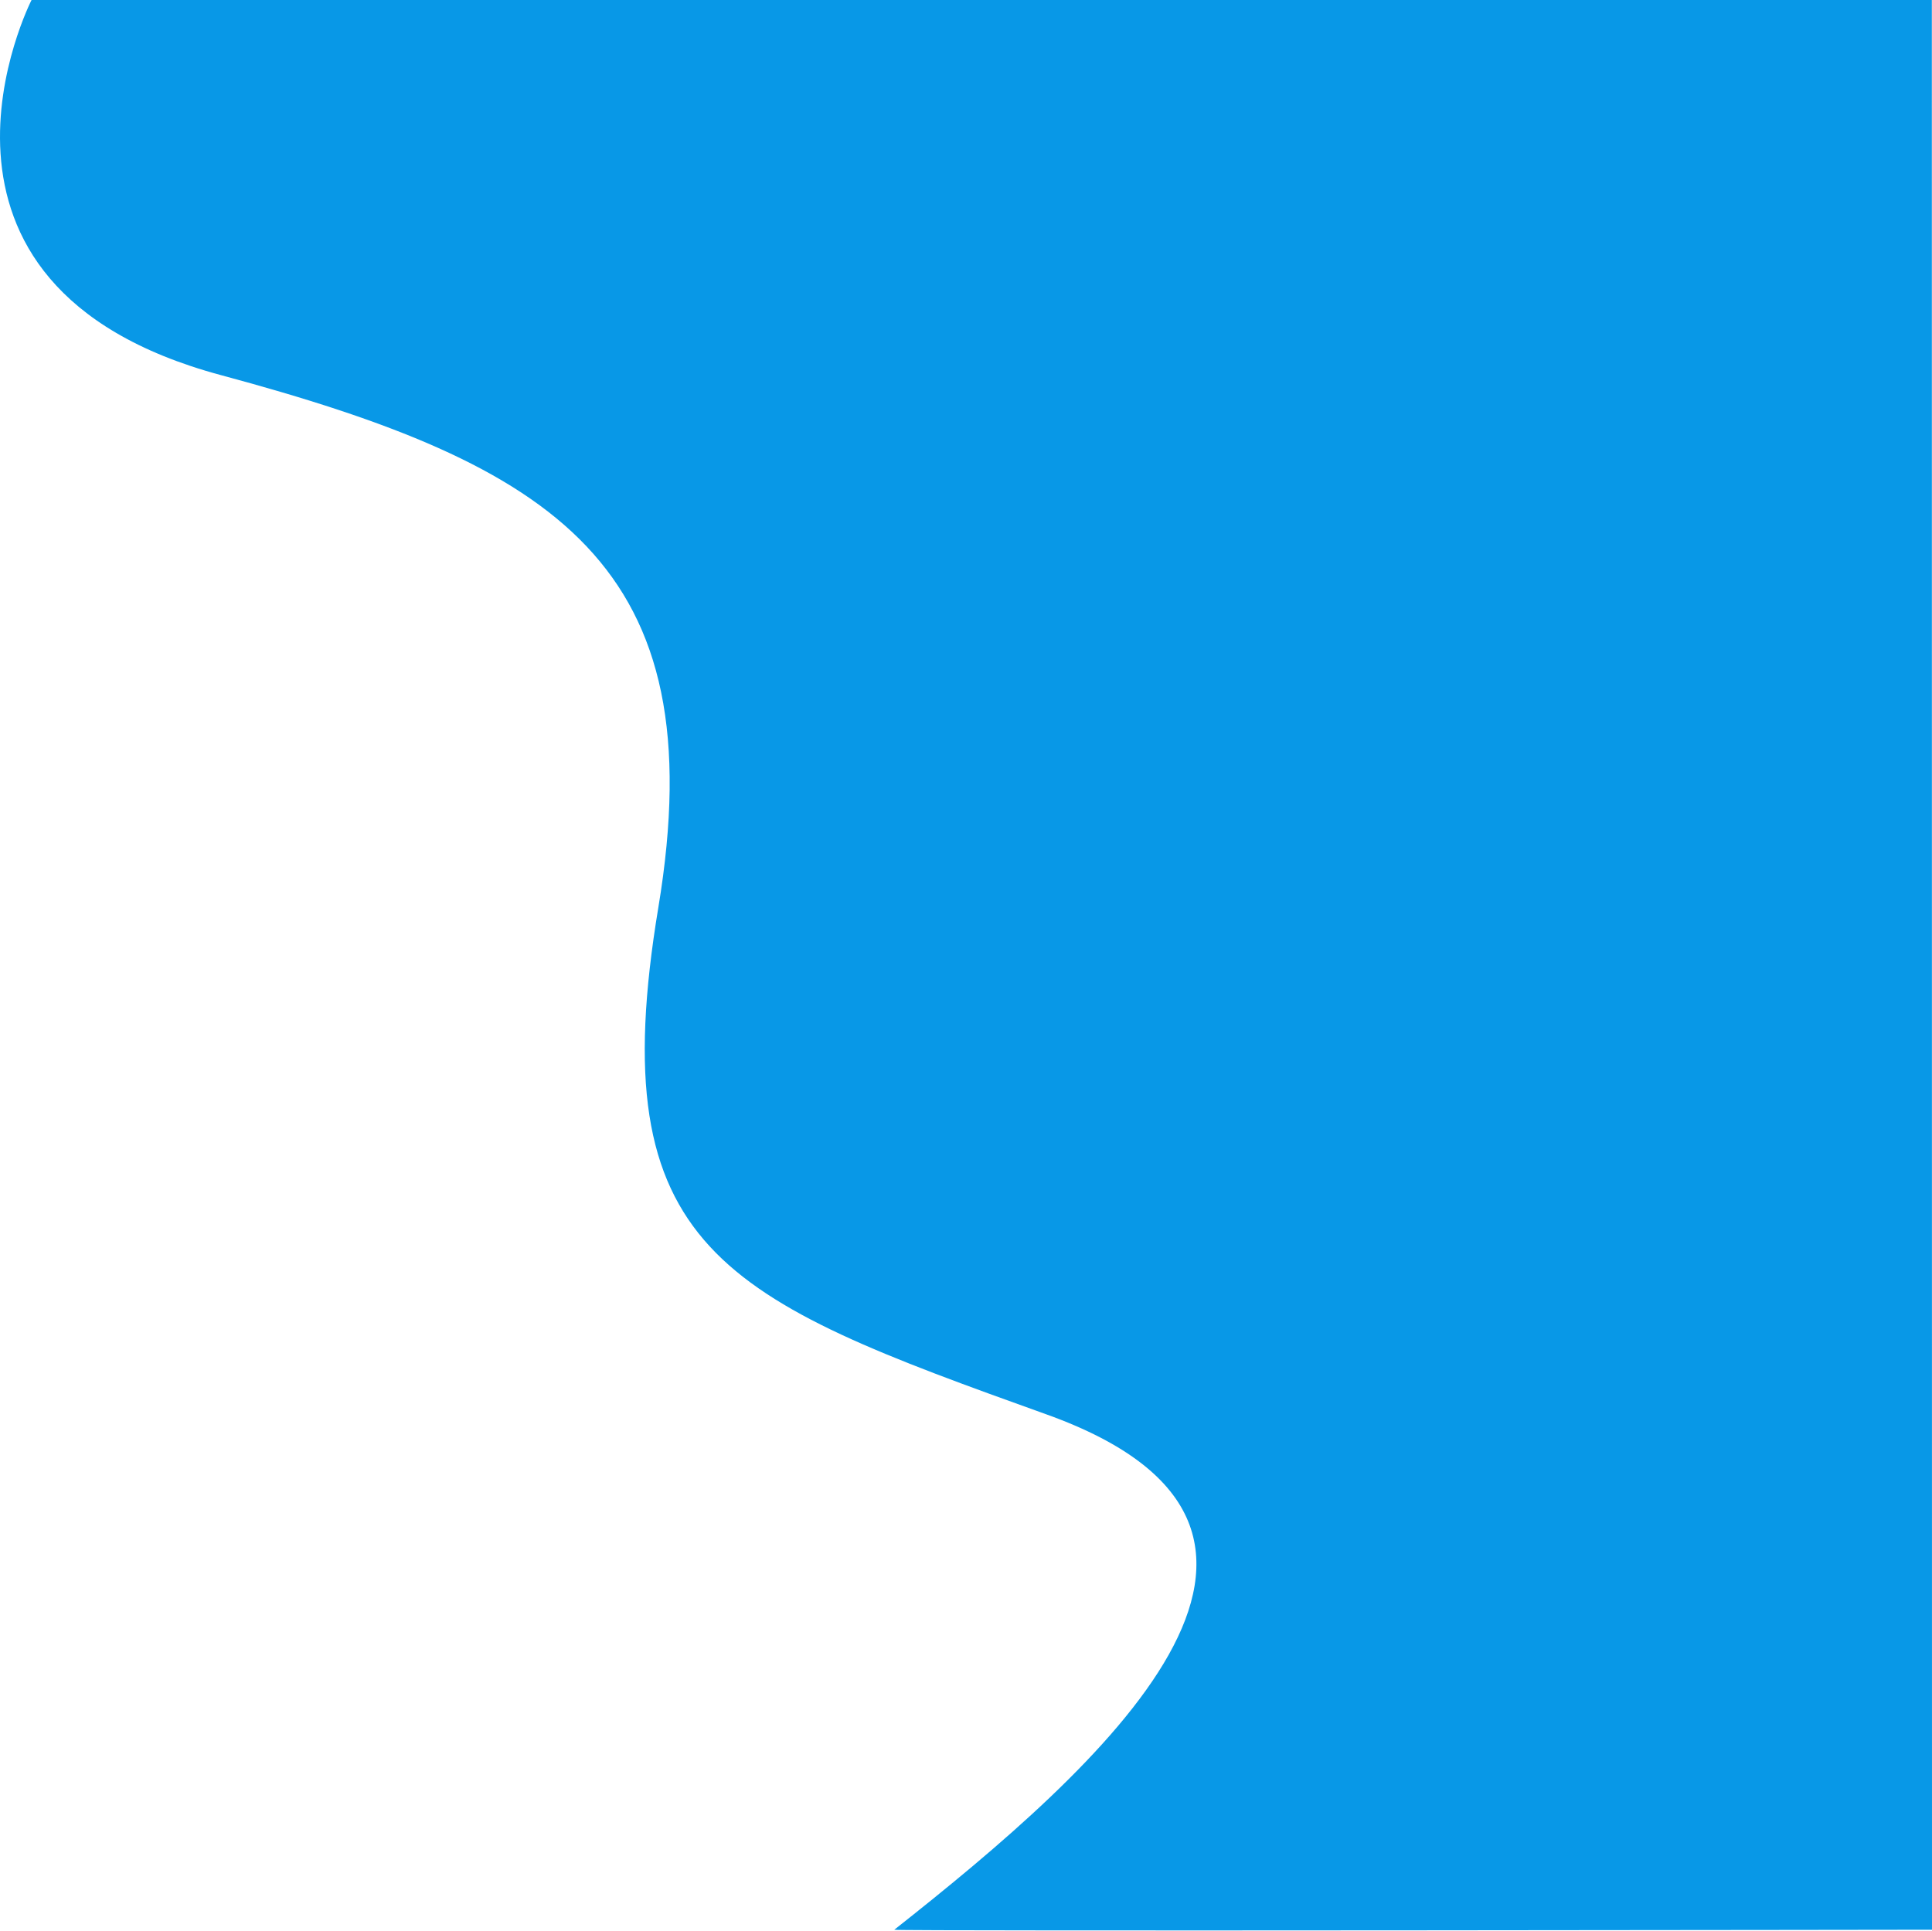
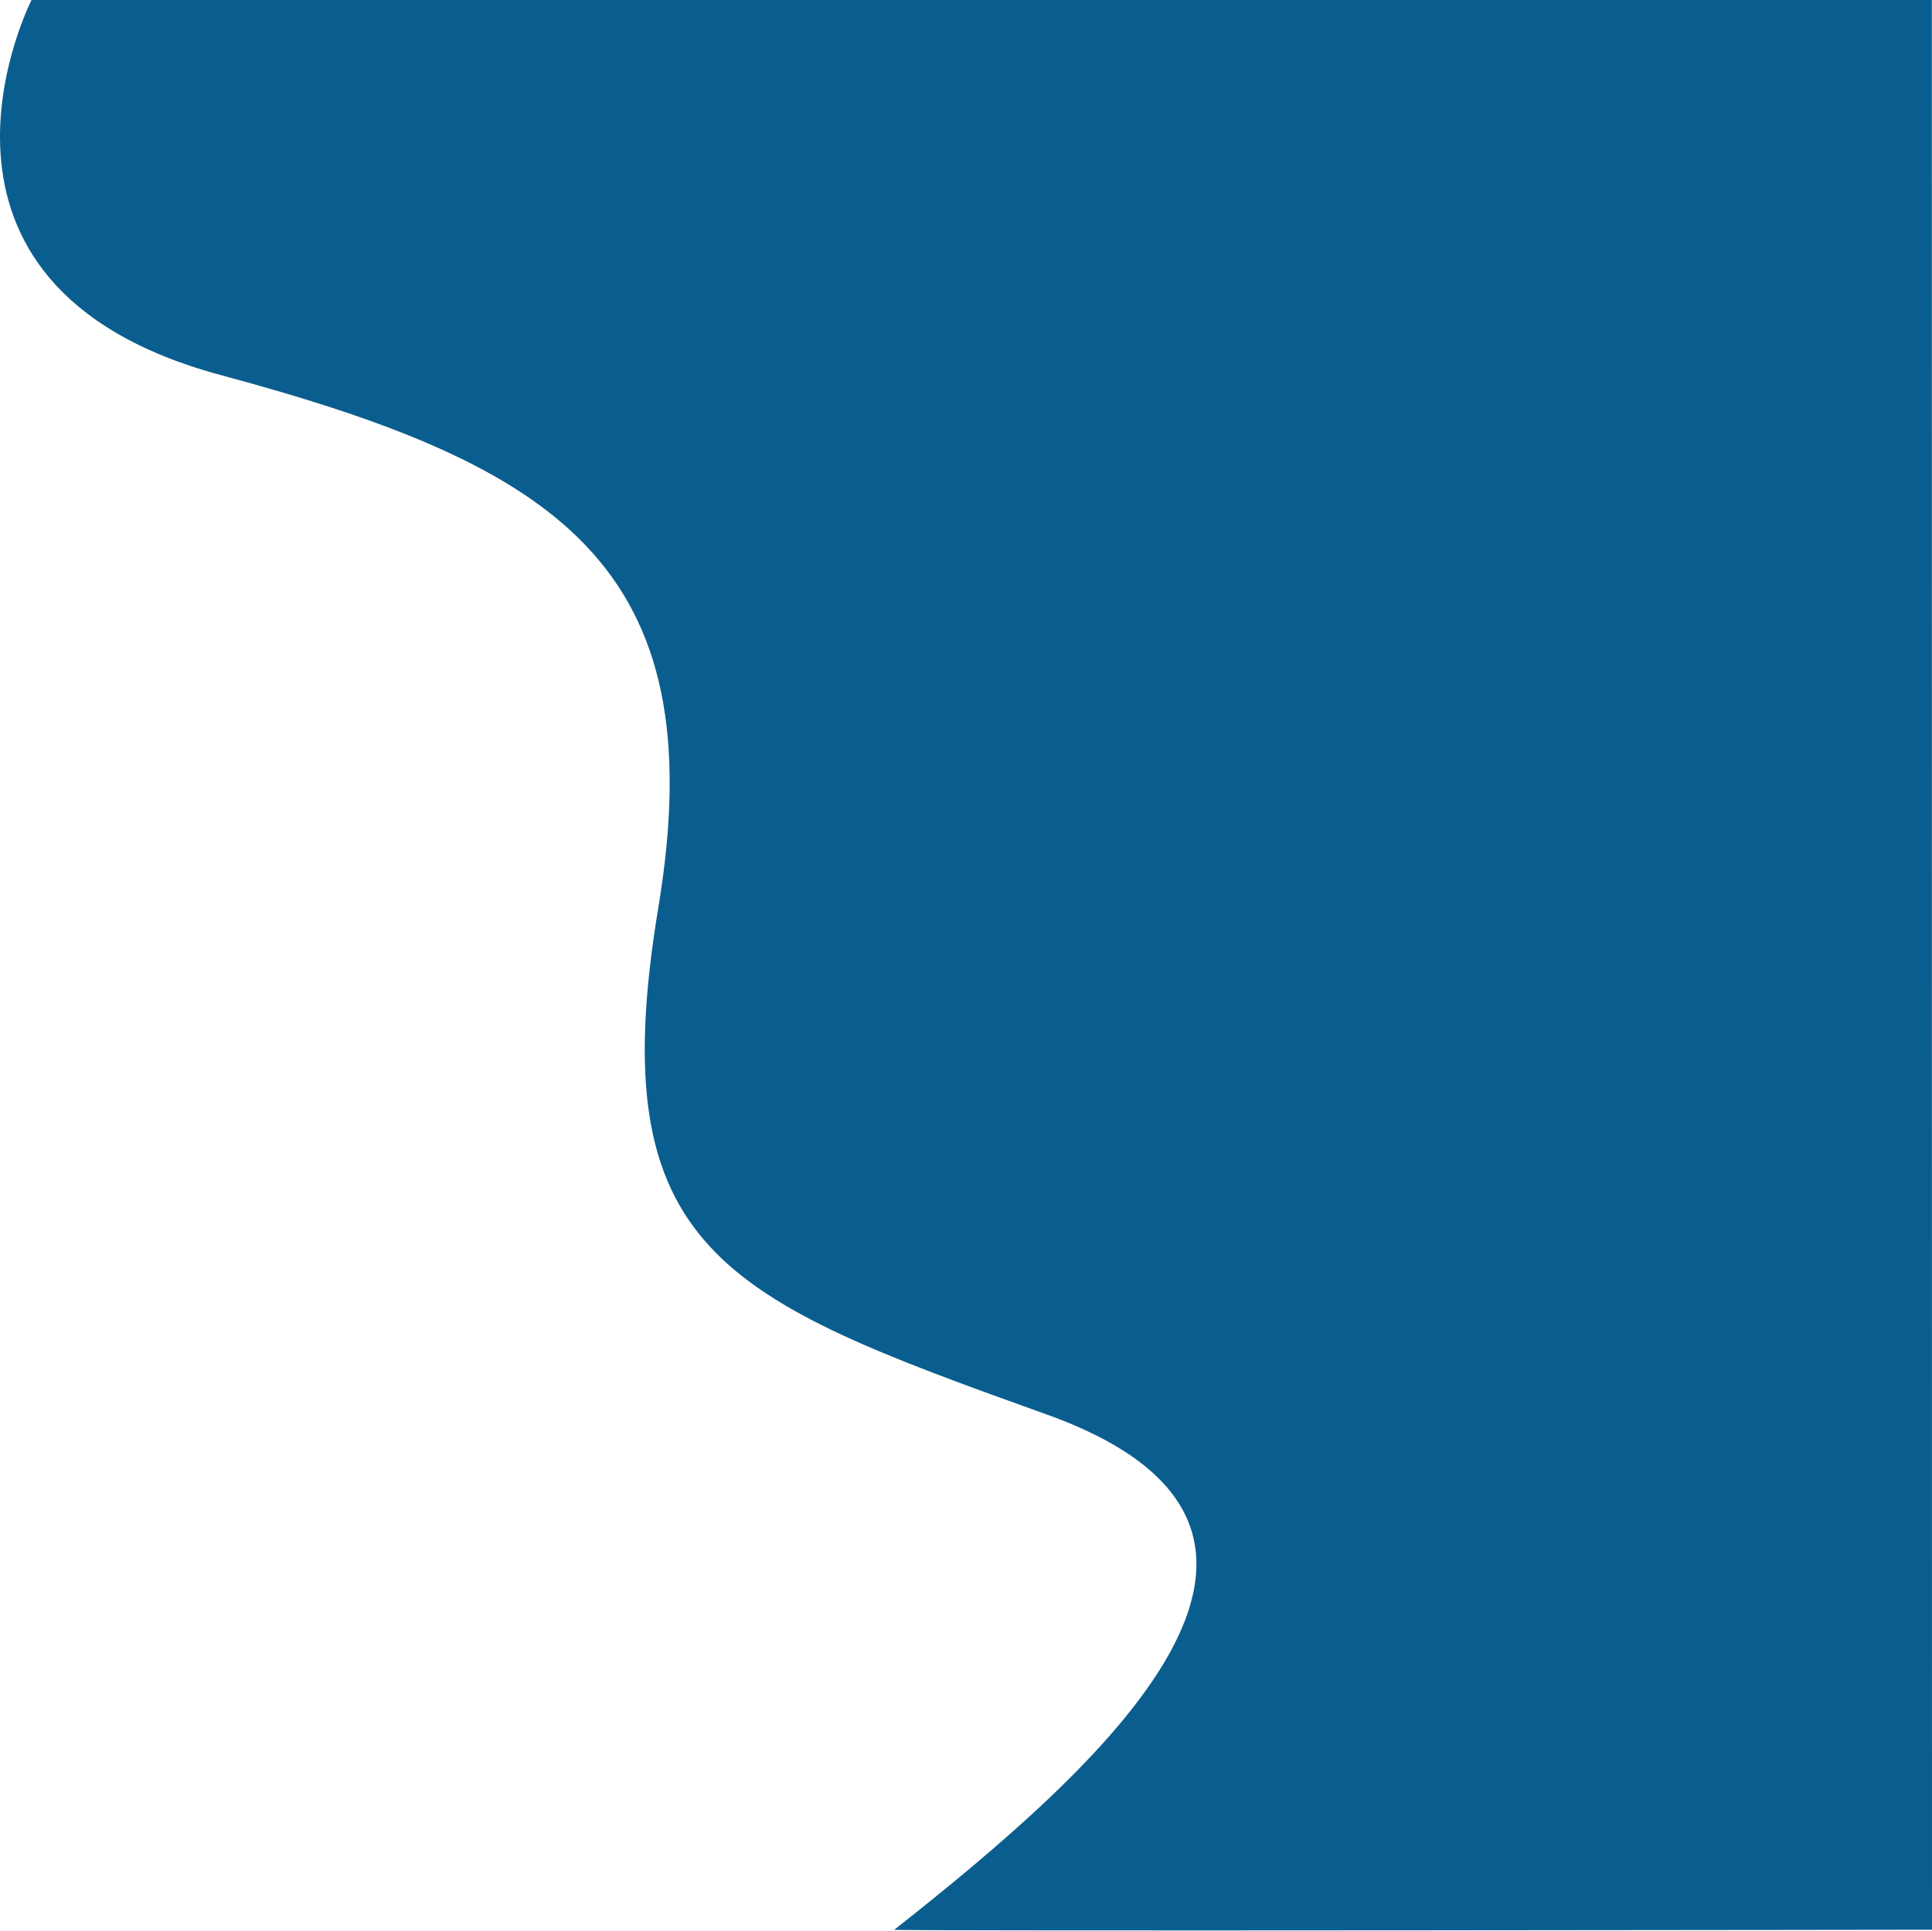
<svg xmlns="http://www.w3.org/2000/svg" width="960.05" height="959.383" viewBox="0 0 960.05 959.383">
-   <path id="Path_4" data-name="Path 4" d="M360.518-329.031s-72.4,141.563,94,186.385S700.341-48.732,671.977,122.021s32.146,194.232,192.876,251.861S891.3,549.441,789.215,630.011c1.042.747,515.678-.011,515.678-.011l-.079-959.042Z" transform="translate(-344.843 329.042)" fill="#0898e7" />
+   <path id="Path_4" data-name="Path 4" d="M360.518-329.031s-72.4,141.563,94,186.385S700.341-48.732,671.977,122.021s32.146,194.232,192.876,251.861S891.3,549.441,789.215,630.011c1.042.747,515.678-.011,515.678-.011l-.079-959.042Z" transform="translate(-344.843 329.042)" fill="#0a5e8f" />
</svg>
